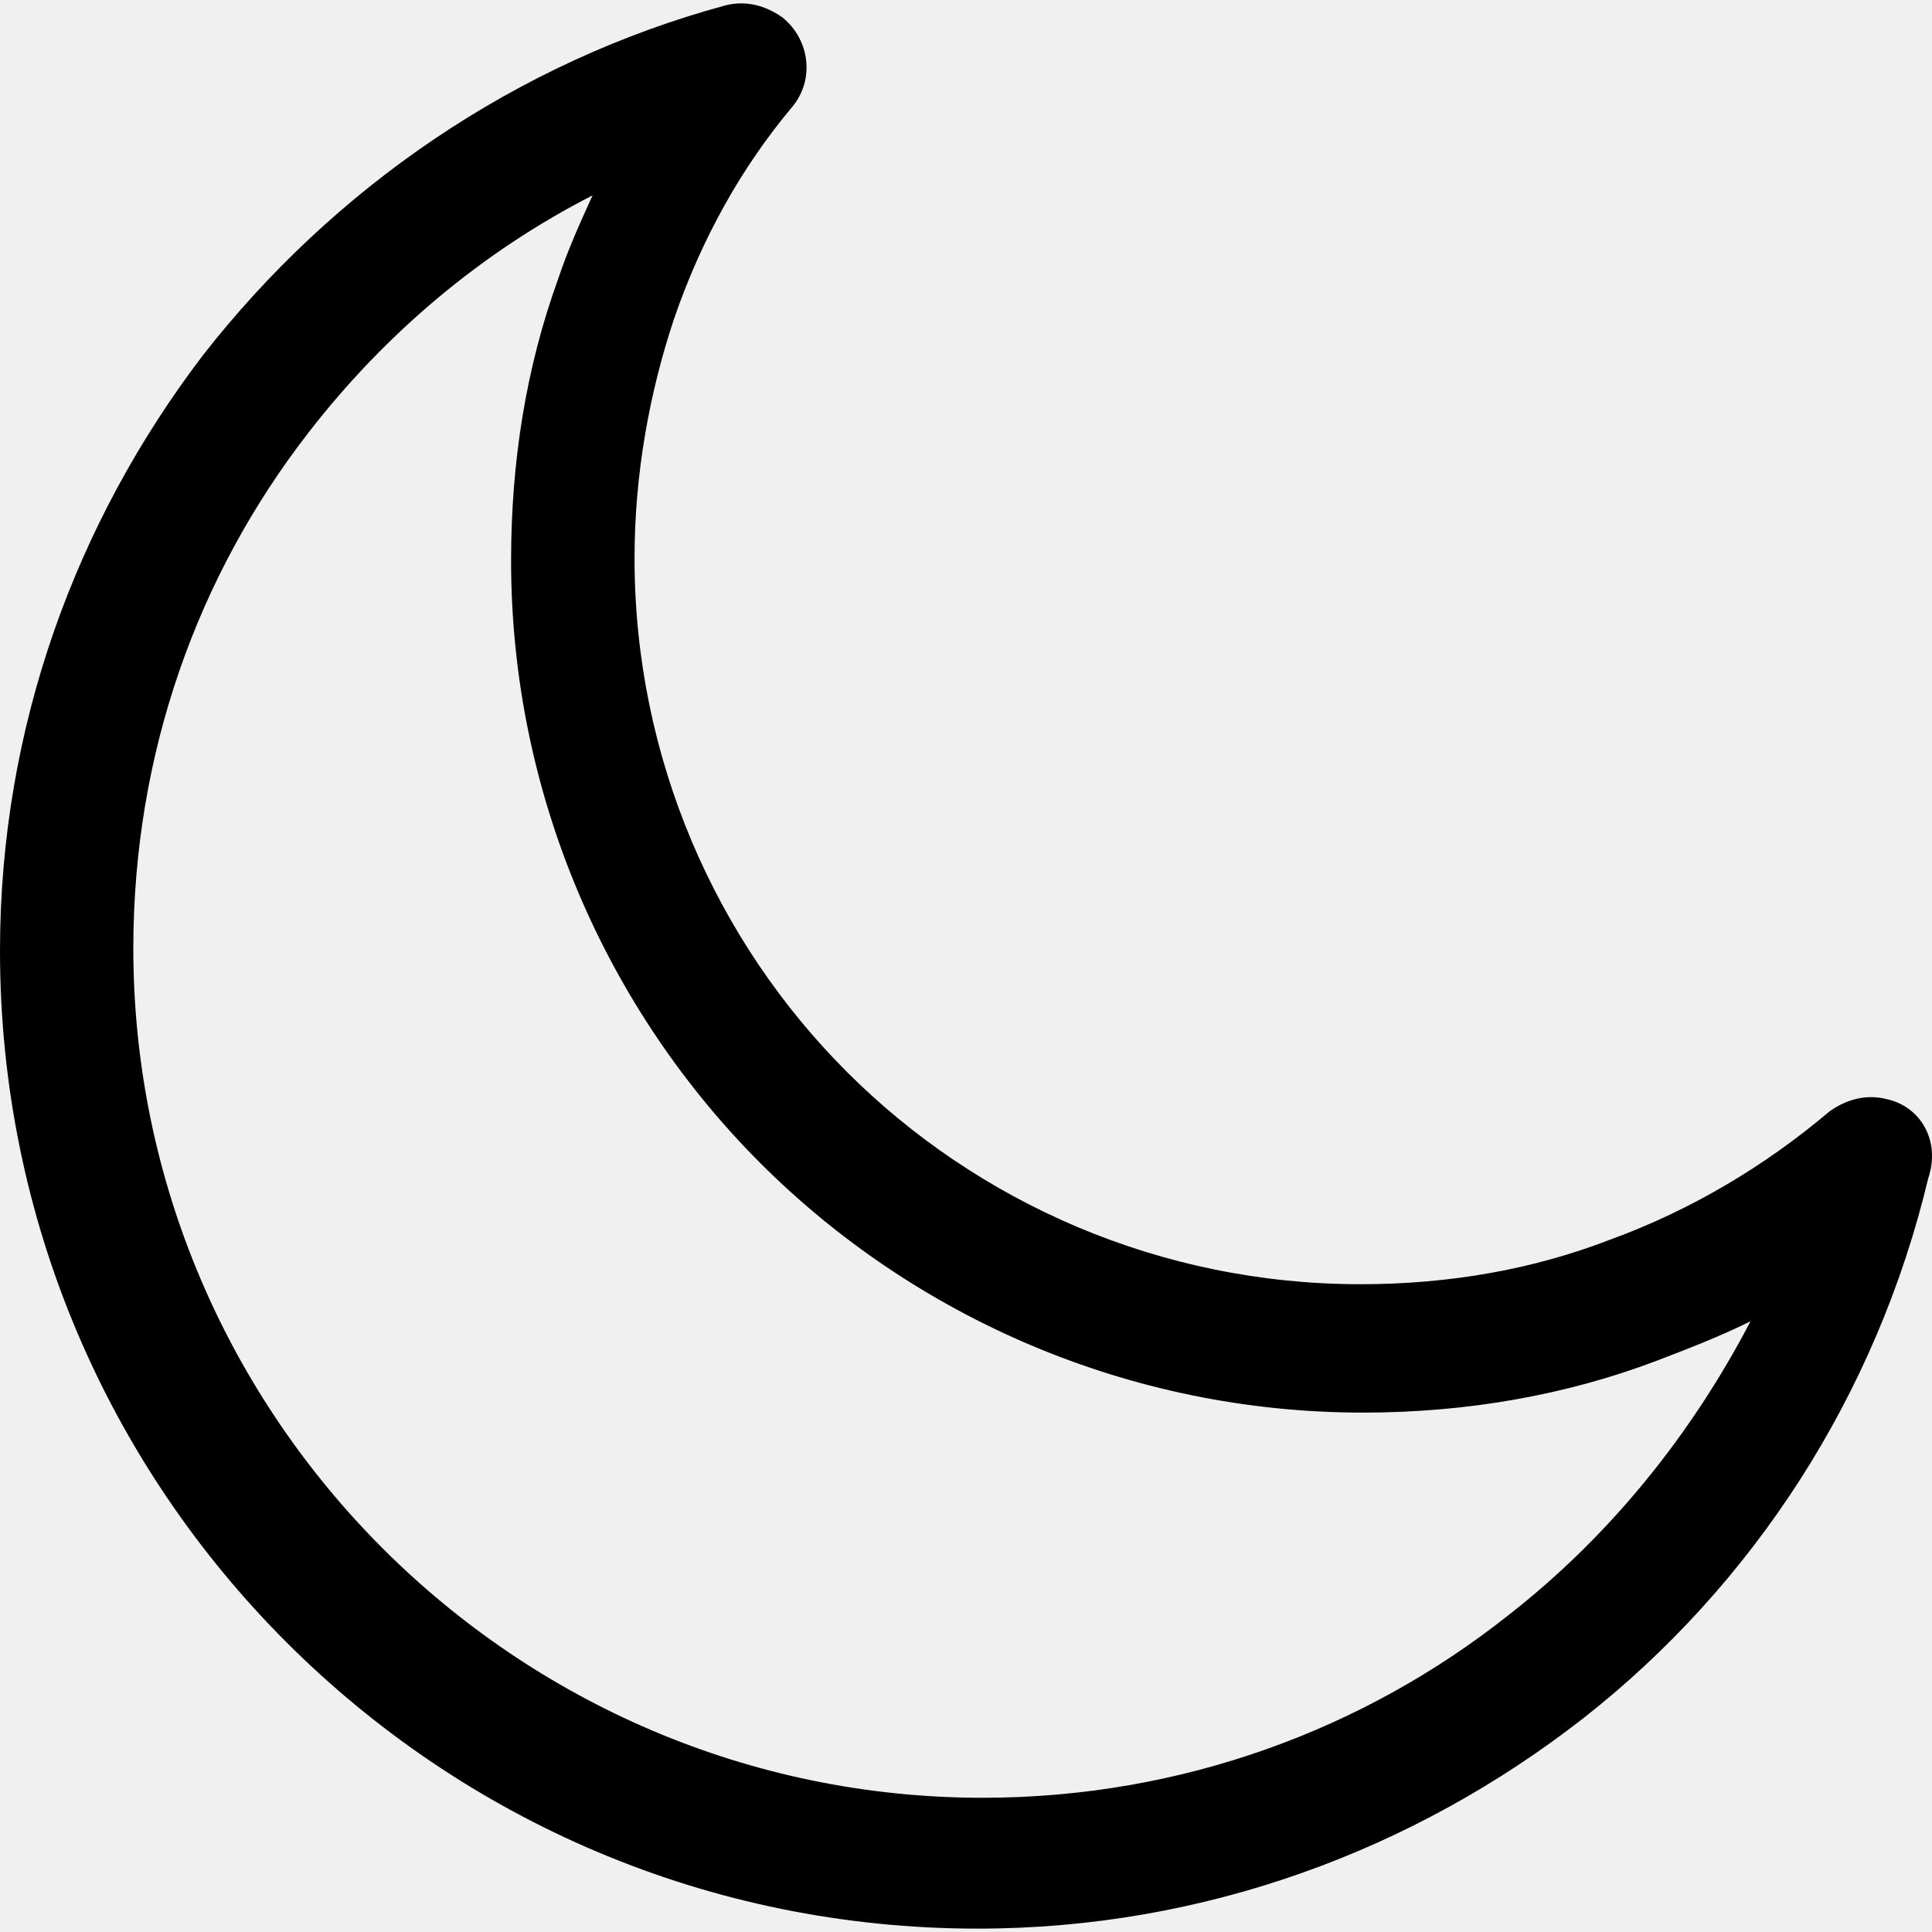
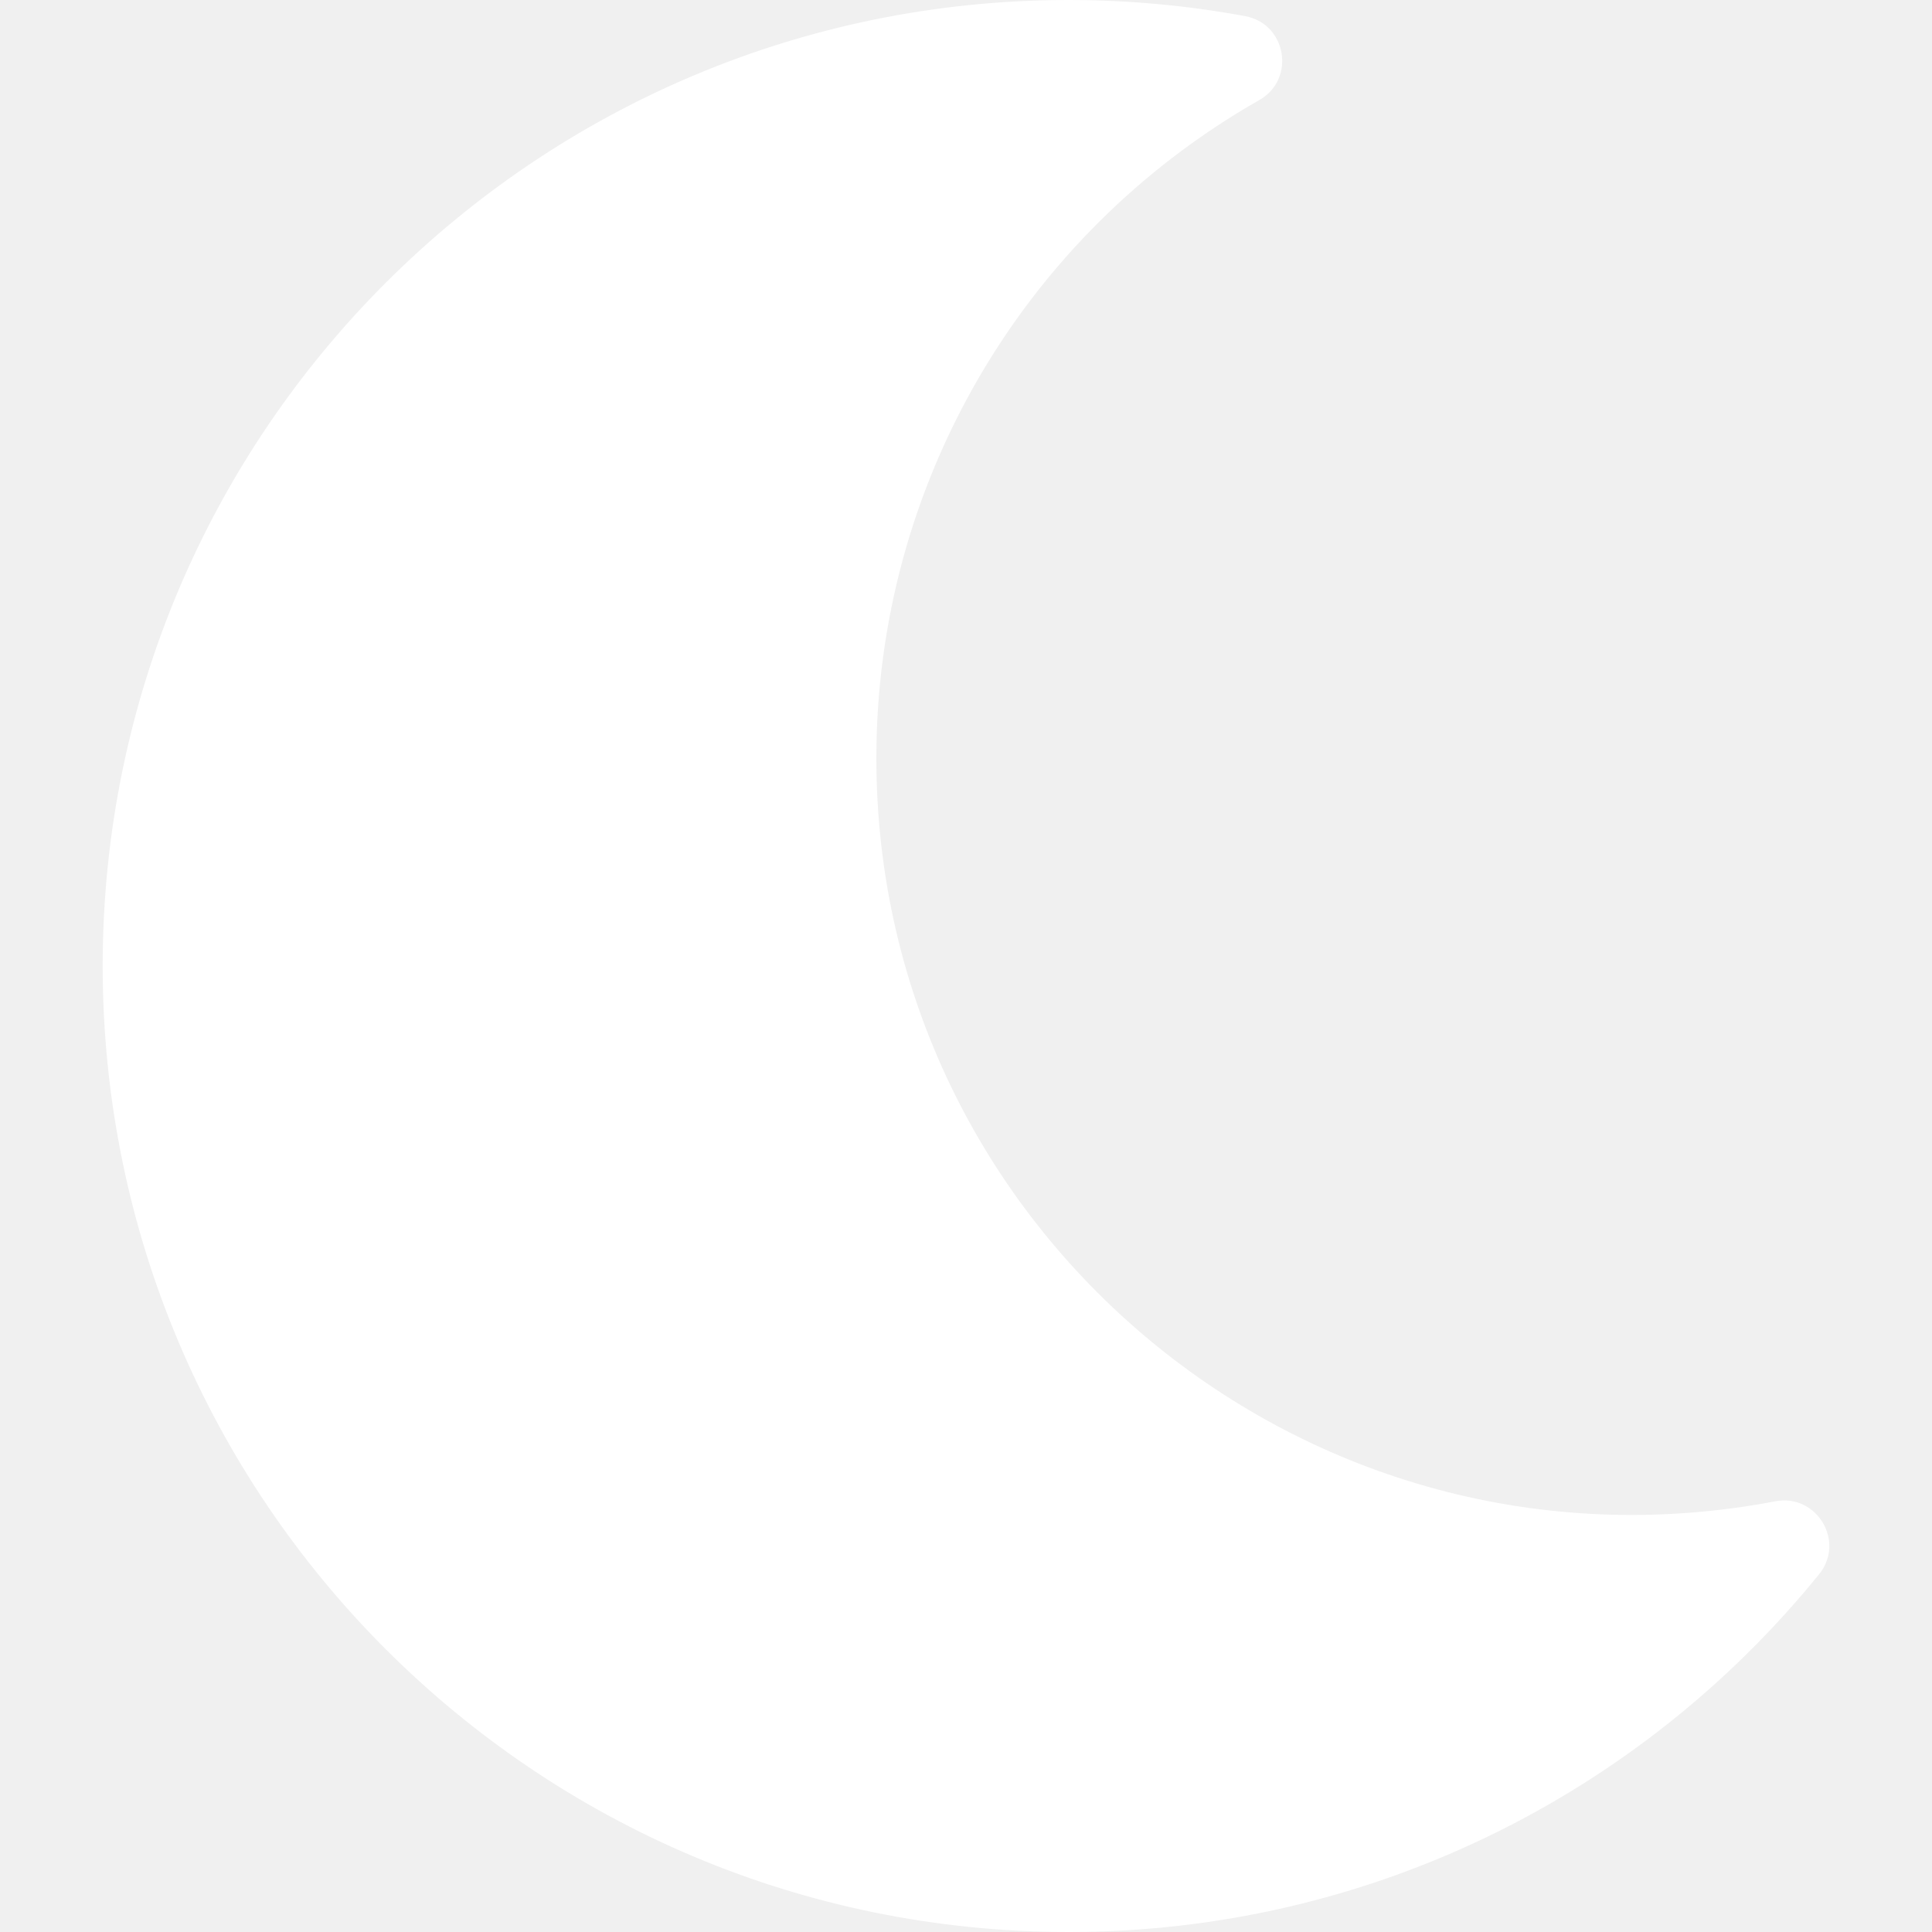
- <svg xmlns="http://www.w3.org/2000/svg" version="1.1" id="Capa_1" x="0px" y="0px" viewBox="0 0 312.999 312.999" style="enable-background:new 0 0 312.999 312.999;" xml:space="preserve">
-   <g>
-     <g>
-       <path d="M305.6,178.053c-3.2-0.8-6.4,0-9.2,2c-10.4,8.8-22.4,16-35.6,20.8c-12.4,4.8-26,7.2-40.4,7.2c-32.4,0-62-13.2-83.2-34.4    c-21.2-21.2-34.4-50.8-34.4-83.2c0-13.6,2.4-26.8,6.4-38.8c4.4-12.8,10.8-24.4,19.2-34.4c3.6-4.4,2.8-10.8-1.6-14.4    c-2.8-2-6-2.8-9.2-2c-34,9.2-63.6,29.6-84.8,56.8c-20.4,26.8-32.8,60-32.8,96.4c0,43.6,17.6,83.2,46.4,112s68.4,46.4,112,46.4    c36.8,0,70.8-12.8,98-34c27.6-21.6,47.6-52.4,56-87.6C314.4,184.853,311.2,179.253,305.6,178.053z M244.4,261.653    c-23.2,18.4-52.8,29.6-85.2,29.6c-38,0-72.4-15.6-97.2-40.4c-24.8-24.8-40.4-59.2-40.4-97.2c0-31.6,10.4-60.4,28.4-83.6    c12.4-16,28-29.2,46-38.4c-2,4.4-4,8.8-5.6,13.6c-5.2,14.4-7.6,29.6-7.6,45.6c0,38,15.6,72.8,40.4,97.6s59.6,40.4,97.6,40.4    c16.8,0,32.8-2.8,47.6-8.4c5.2-2,10.4-4,15.2-6.4C274,232.453,260.8,248.853,244.4,261.653z" />
-     </g>
-   </g>
-   <g>
- </g>
-   <g>
- </g>
-   <g>
- </g>
-   <g>
- </g>
-   <g>
- </g>
-   <g>
- </g>
-   <g>
- </g>
-   <g>
- </g>
-   <g>
- </g>
-   <g>
- </g>
-   <g>
- </g>
-   <g>
- </g>
-   <g>
- </g>
-   <g>
- </g>
-   <g>
- </g>
+ <svg xmlns="http://www.w3.org/2000/svg" aria-hidden="true" focusable="false" data-prefix="fas" data-icon="moon" class="svg-inline--fa fa-moon fa-w-16" role="img" viewBox="0 0 512 512">
+   <path fill="white" d="M283.211 512c78.962 0 151.079-35.925 198.857-94.792 7.068-8.708-.639-21.43-11.562-19.35-124.203 23.654-238.262-71.576-238.262-196.954 0-72.222 38.662-138.635 101.498-174.394 9.686-5.512 7.25-20.197-3.756-22.23A258.156 258.156 0 0 0 283.211 0c-141.309 0-256 114.511-256 256 0 141.309 114.511 256 256 256z" />
</svg>
